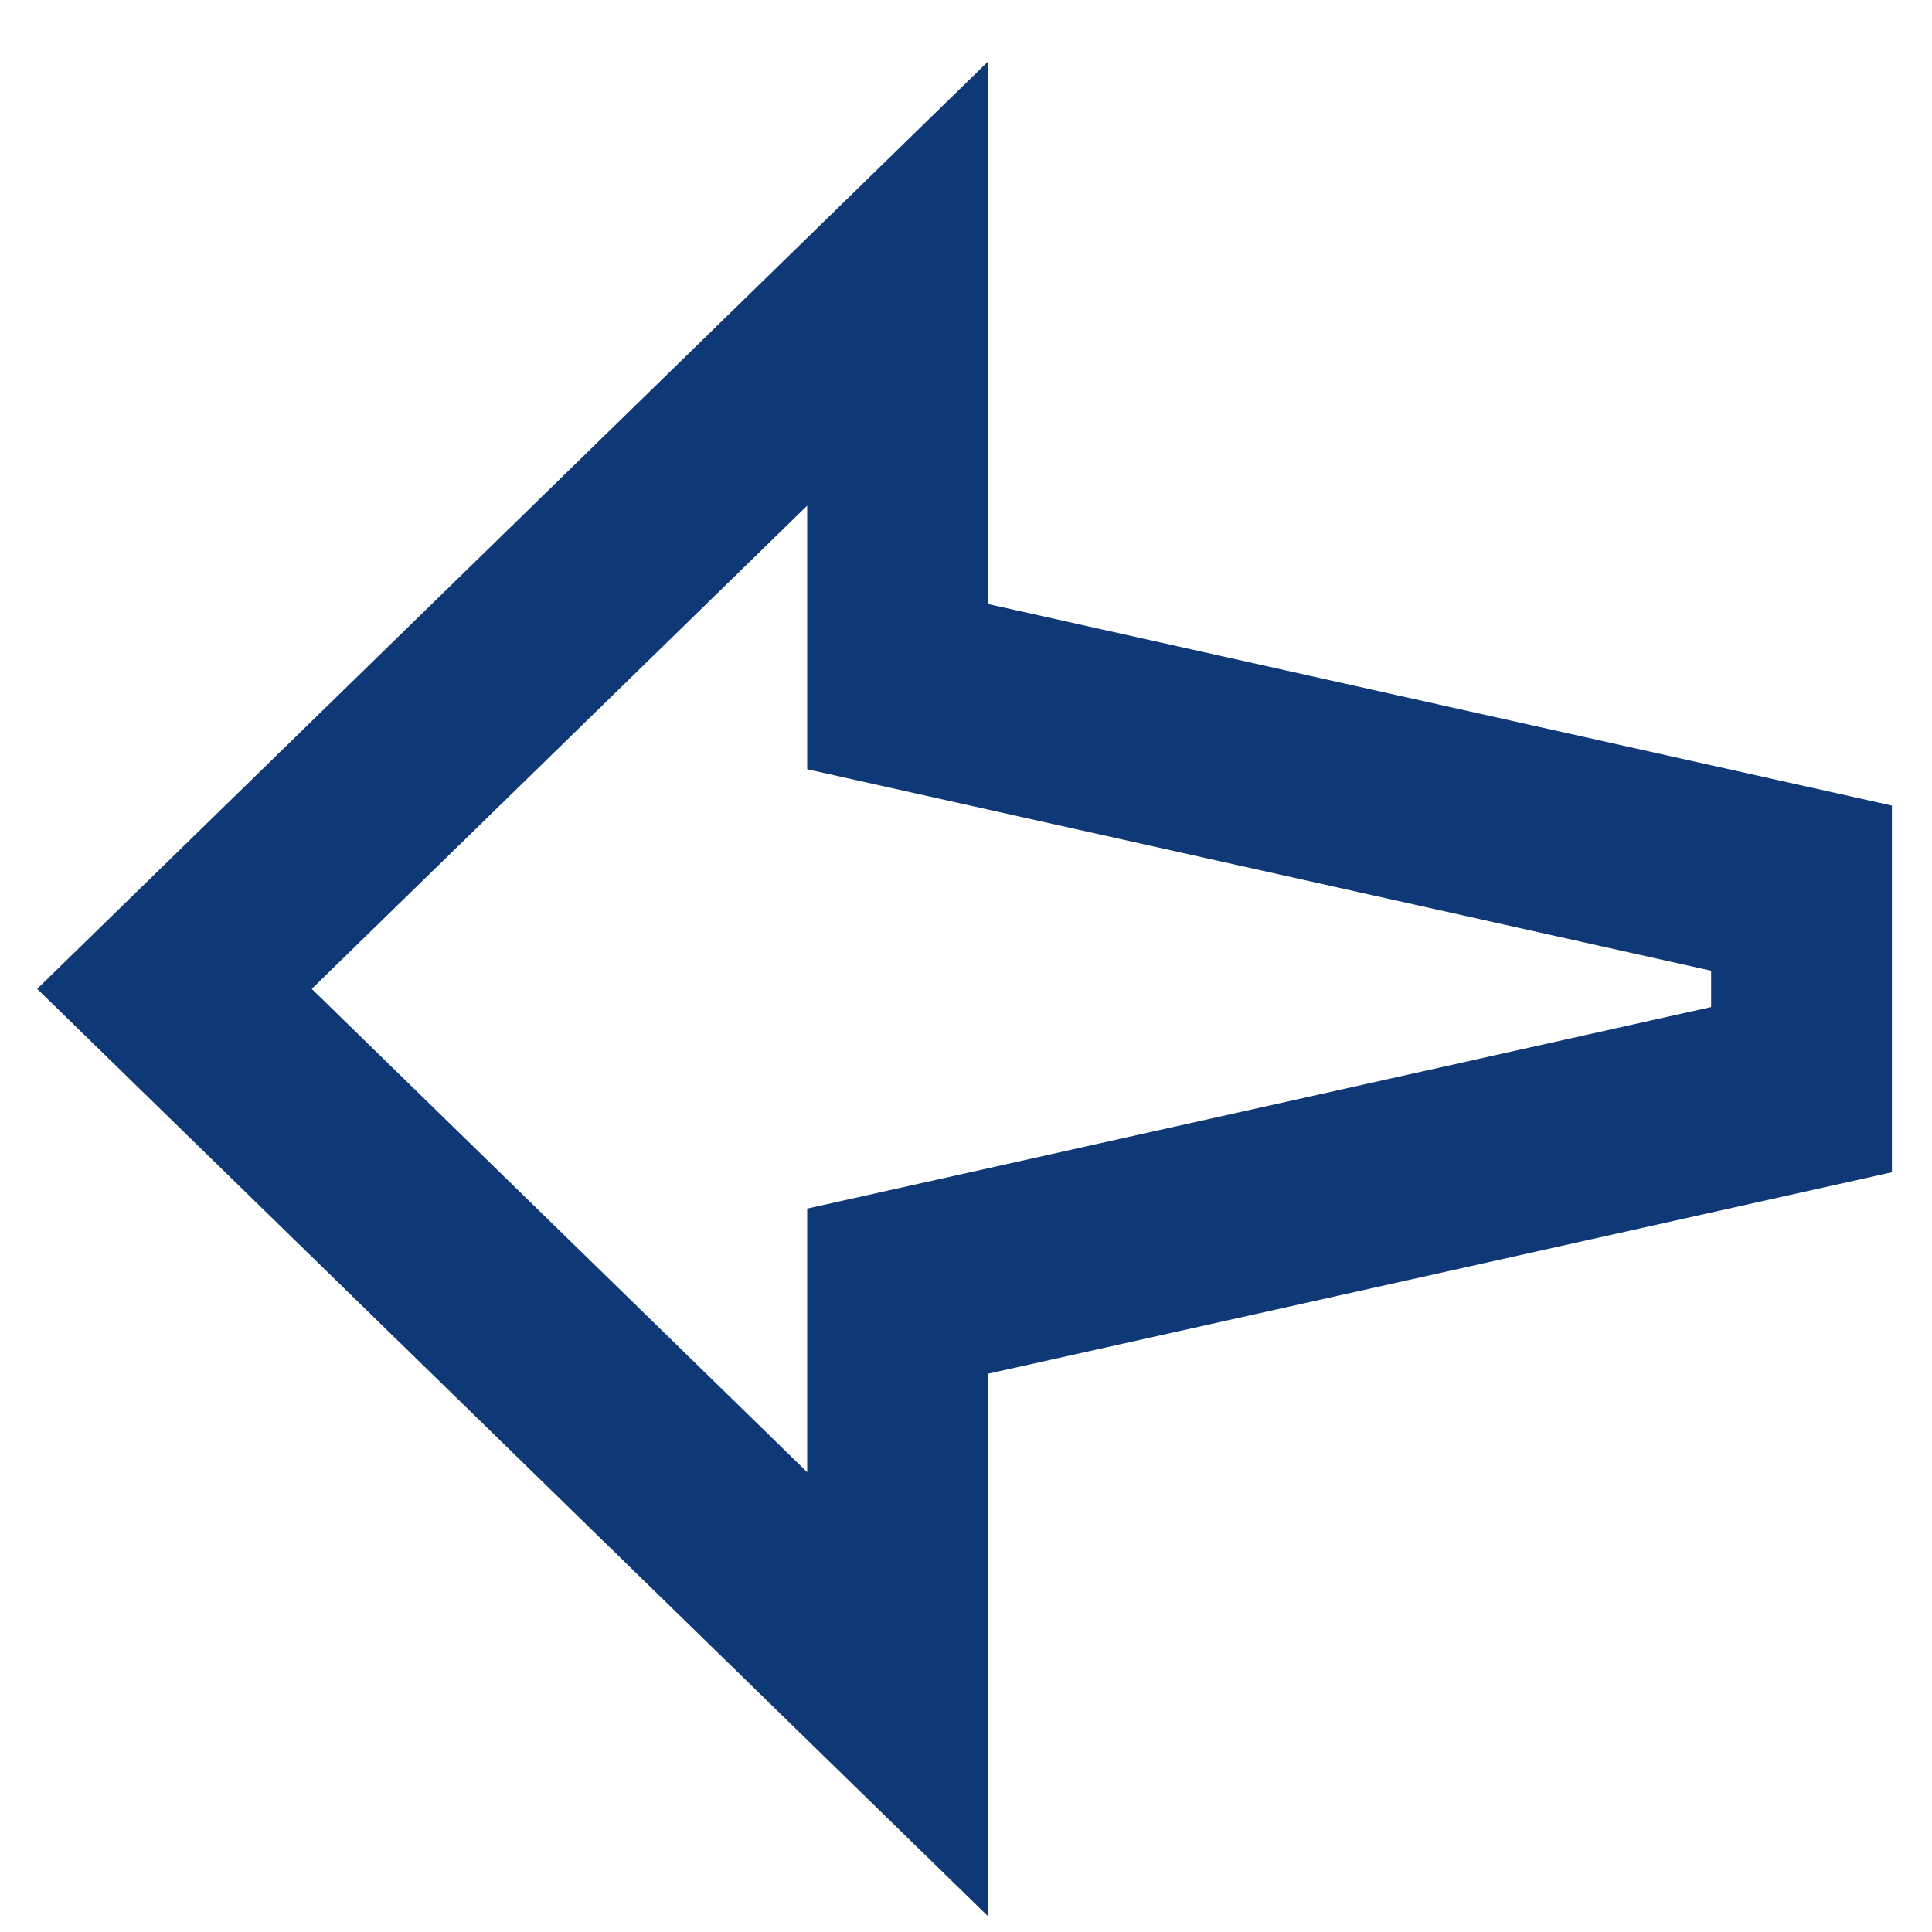
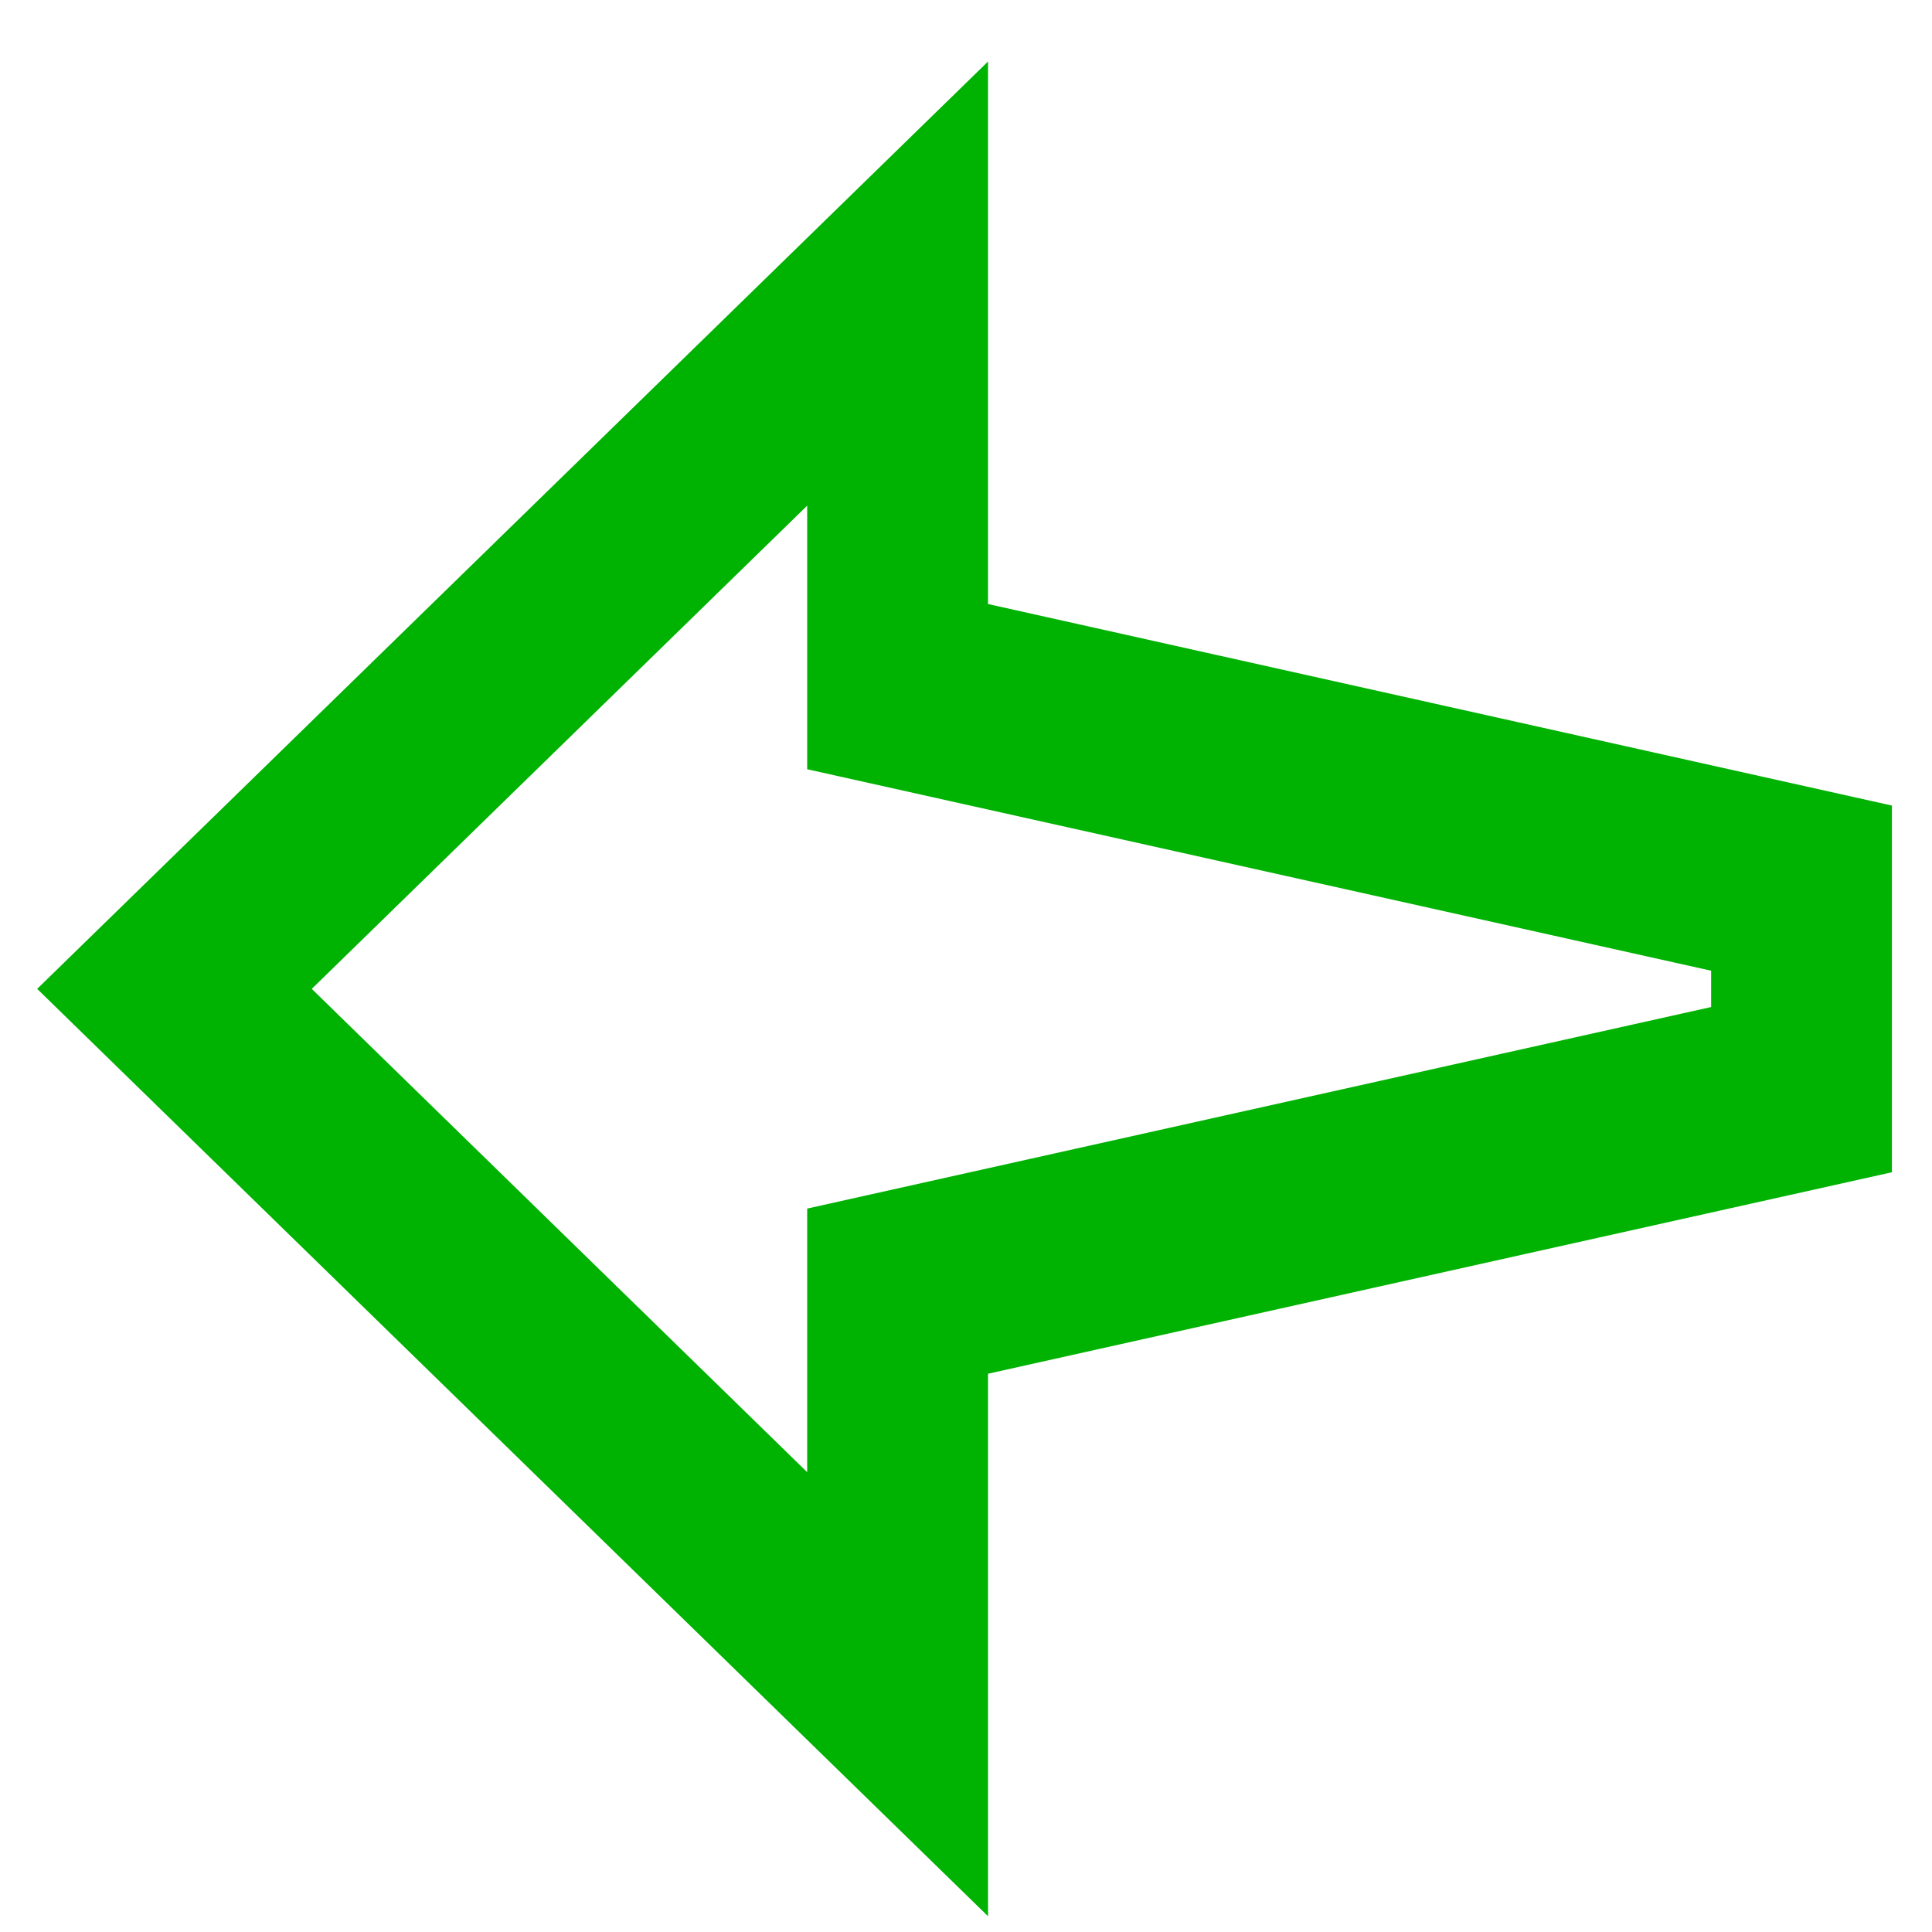
<svg xmlns="http://www.w3.org/2000/svg" width="25" height="25" viewBox="0 0 25 25" fill="none">
-   <path fill-rule="evenodd" clip-rule="evenodd" d="M12.785 24.796V17.776L24.481 15.169V10.424L12.785 7.816V0.796L0.481 12.796L12.785 24.796ZM10.445 19.05L4.034 12.796L10.445 6.543V9.954L22.142 12.561V13.031L10.445 15.639V19.05Z" fill="#0F3876" />
+   <path fill-rule="evenodd" clip-rule="evenodd" d="M12.785 24.796V17.776L24.481 15.169V10.424L12.785 7.816V0.796L0.481 12.796L12.785 24.796ZM10.445 19.05L4.034 12.796L10.445 6.543V9.954L22.142 12.561V13.031L10.445 15.639V19.05Z" fill="#00b202" />
</svg>
